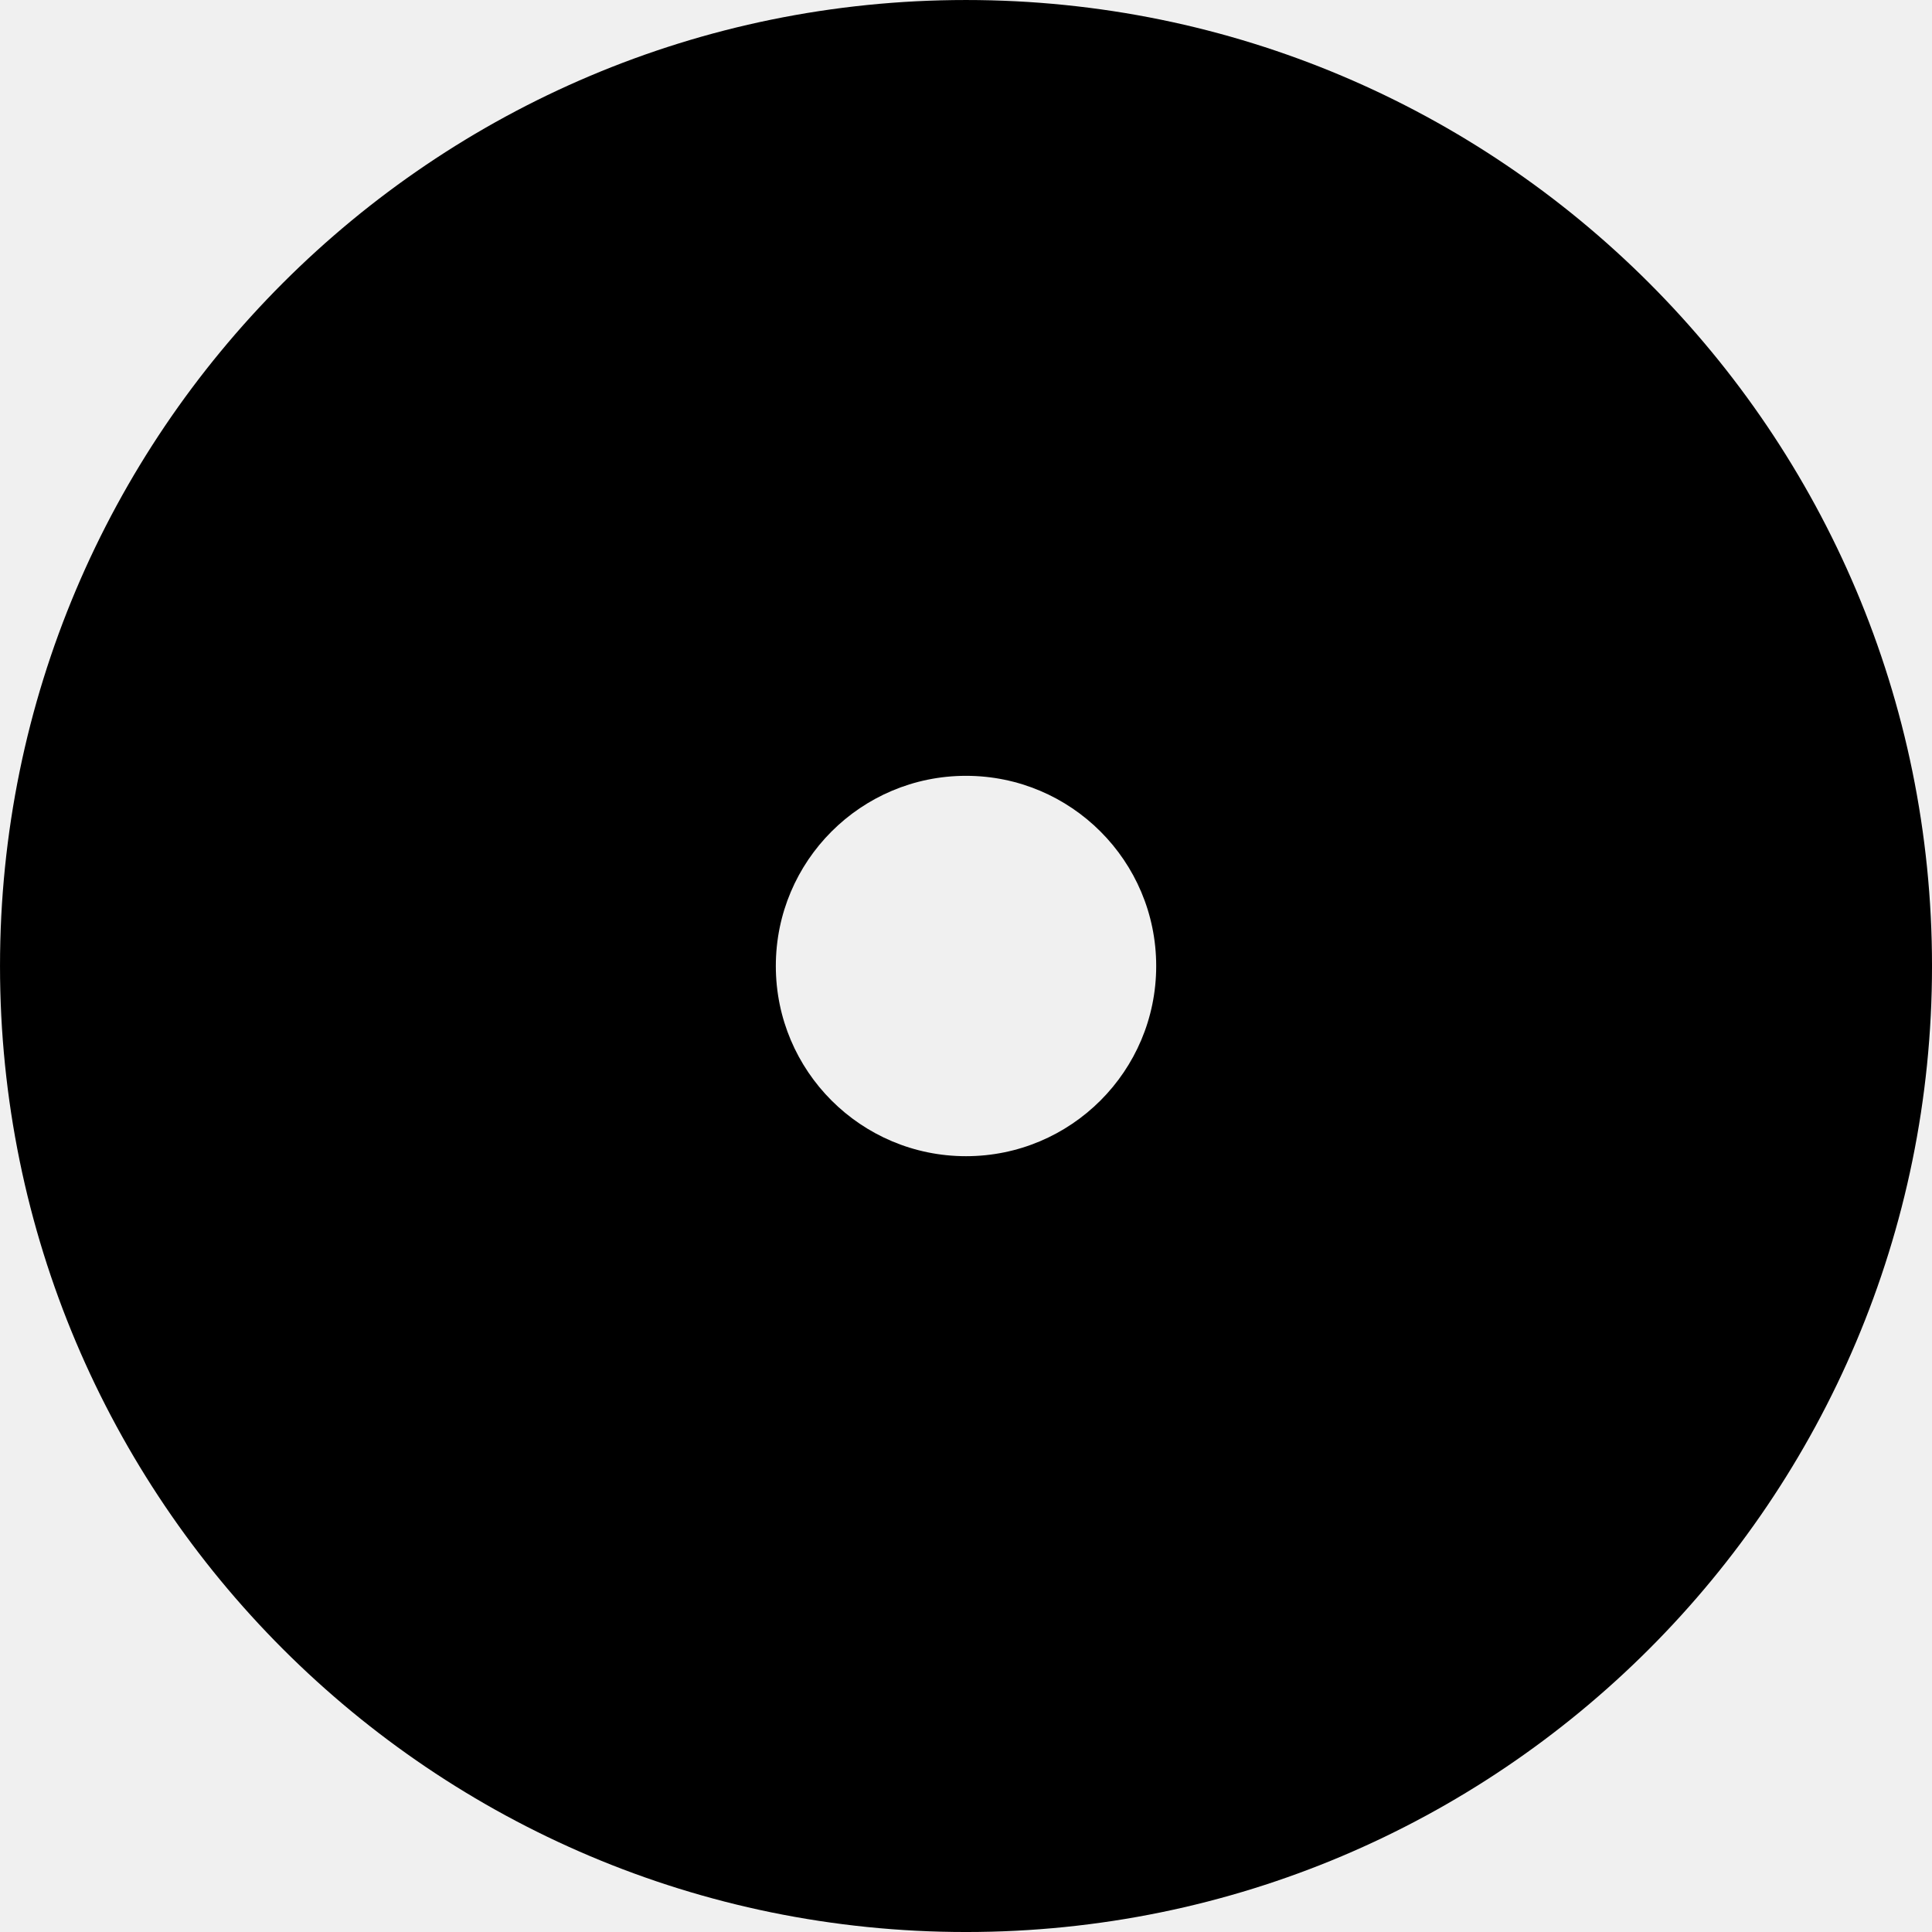
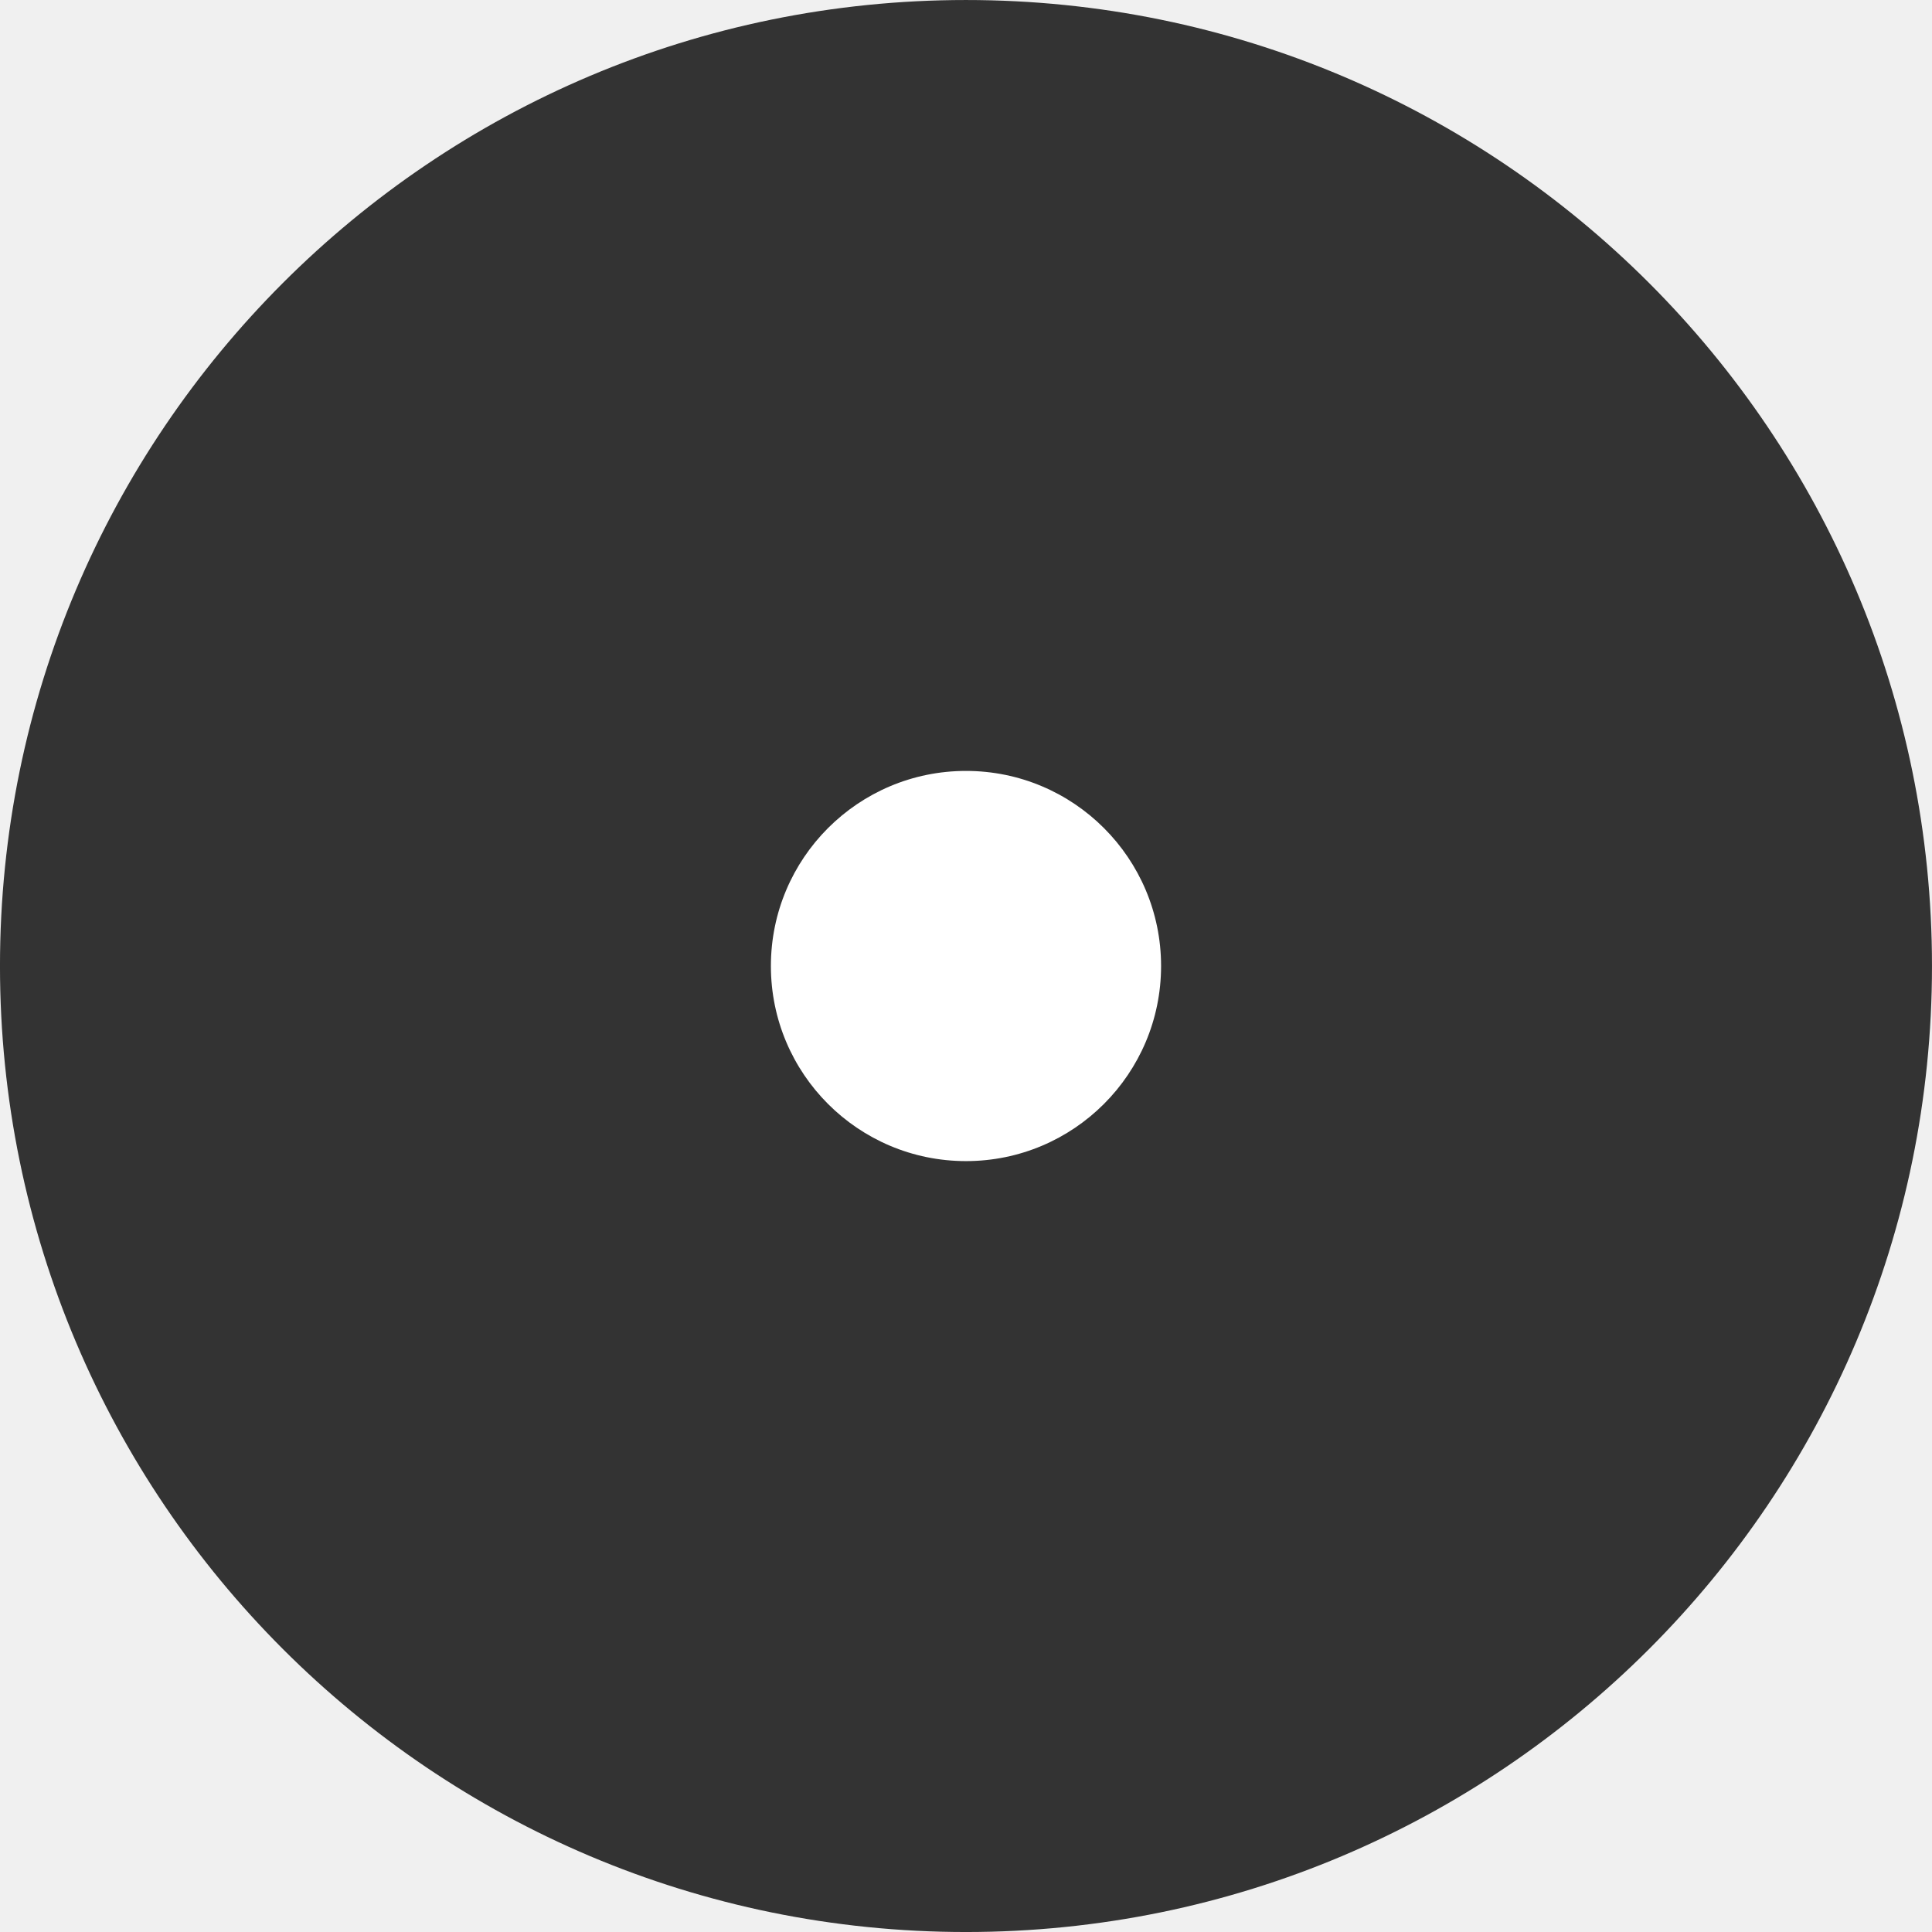
<svg xmlns="http://www.w3.org/2000/svg" id="svg8" version="1.1" viewBox="0 0 50 50" height="50" width="50">
  <defs id="defs2" />
  <g transform="translate(-33.86667,-212.2578)" id="layer1">
-     <path id="path837-4" d="m 58.867,212.258 a 25,25 0 0 0 -25,25 25,25 0 0 0 25,25 25,25 0 0 0 25,-25 25,25 0 0 0 -25,-25 z m 0,20.078 a 4.922,4.922 0 0 1 4.922,4.922 4.922,4.922 0 0 1 -4.922,4.922 4.922,4.922 0 0 1 -4.922,-4.922 4.922,4.922 0 0 1 4.922,-4.922 z" style="opacity:1;fill:#000000;fill-opacity:1;stroke:none;stroke-width:0.55;stroke-linejoin:miter;stroke-miterlimit:4;stroke-dasharray:none;stroke-opacity:1" />
+     <g transform="translate(-56.18973,-0.8838835)" id="g2073">
+       <circle style="opacity:1;fill:#333333;fill-opacity:1;stroke:none;stroke-width:2.079;stroke-linejoin:miter;stroke-miterlimit:4;stroke-dasharray:none;stroke-opacity:1" id="path2054" cx="115.056" cy="238.142" r="25" />
+       <circle style="opacity:1;fill:#ffffff;fill-opacity:1;stroke:none;stroke-width:2.079;stroke-linejoin:miter;stroke-miterlimit:4;stroke-dasharray:none;stroke-opacity:1" id="path2054-6" cx="115.056" cy="238.142" r="5.049" />
+     </g>
  </g>
</svg>
